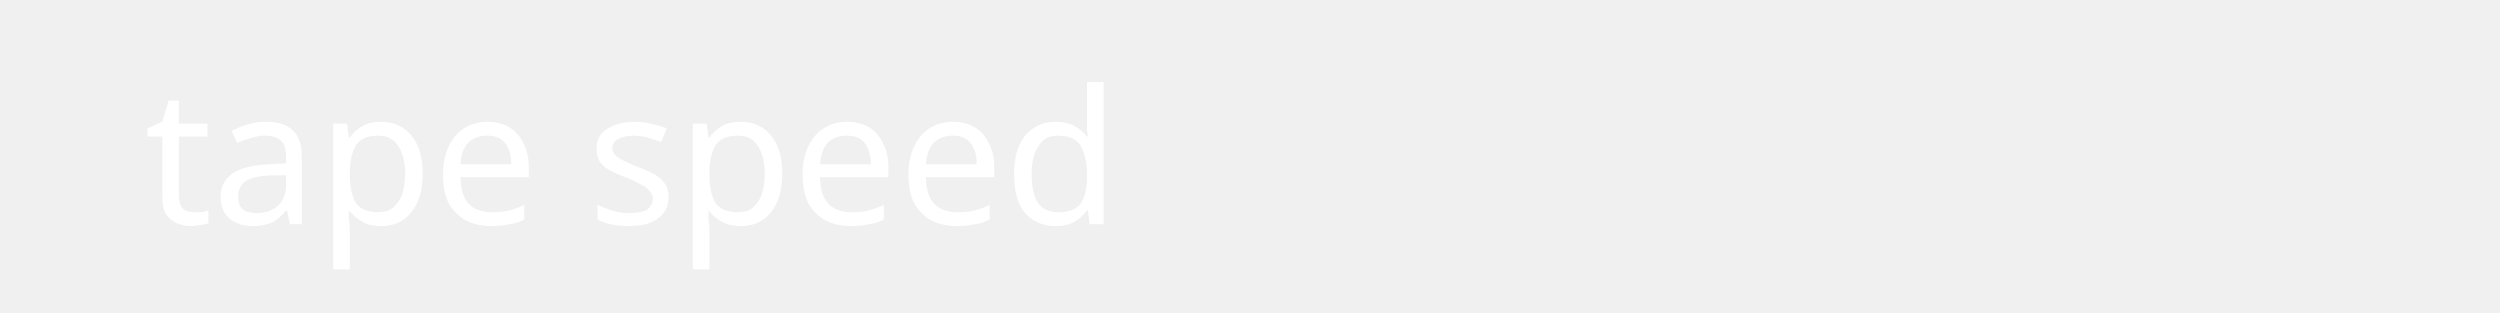
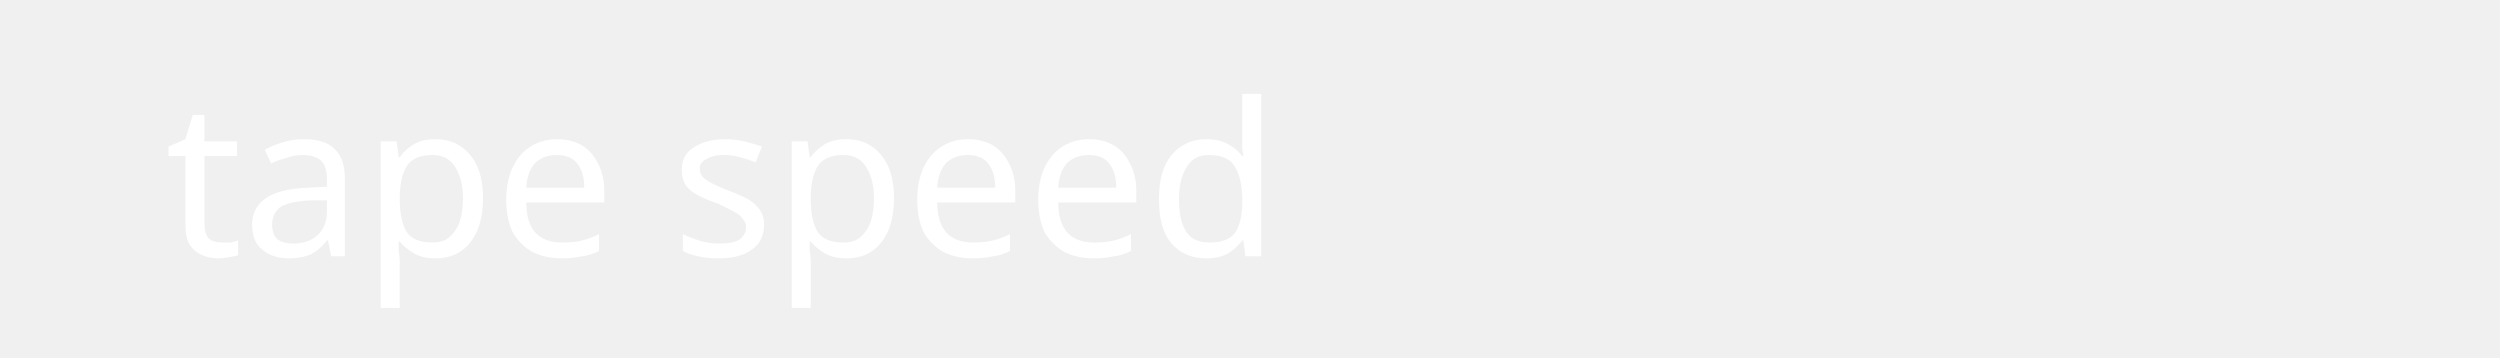
- <svg xmlns="http://www.w3.org/2000/svg" width="160" height="20" viewBox="0 0 42.333 5.292" version="1.1" id="svg907">
+ <svg xmlns="http://www.w3.org/2000/svg" width="140" height="20" viewBox="0 0 37.042 5.292" version="1.1" id="svg907">
  <defs id="defs901" />
  <g id="layer1">
    <text xml:space="preserve" style="font-size:3.175px;line-height:1.25;font-family:'Good Times';-inkscape-font-specification:'Good Times';fill:#ffffff;stroke-width:0.265" x="2.449" y="3.795" id="text1474">
      <tspan id="tspan1472" x="2.449" y="3.795" style="font-size:3.175px;fill:#ffffff;stroke-width:0.265">tape speed</tspan>
    </text>
  </g>
</svg>
